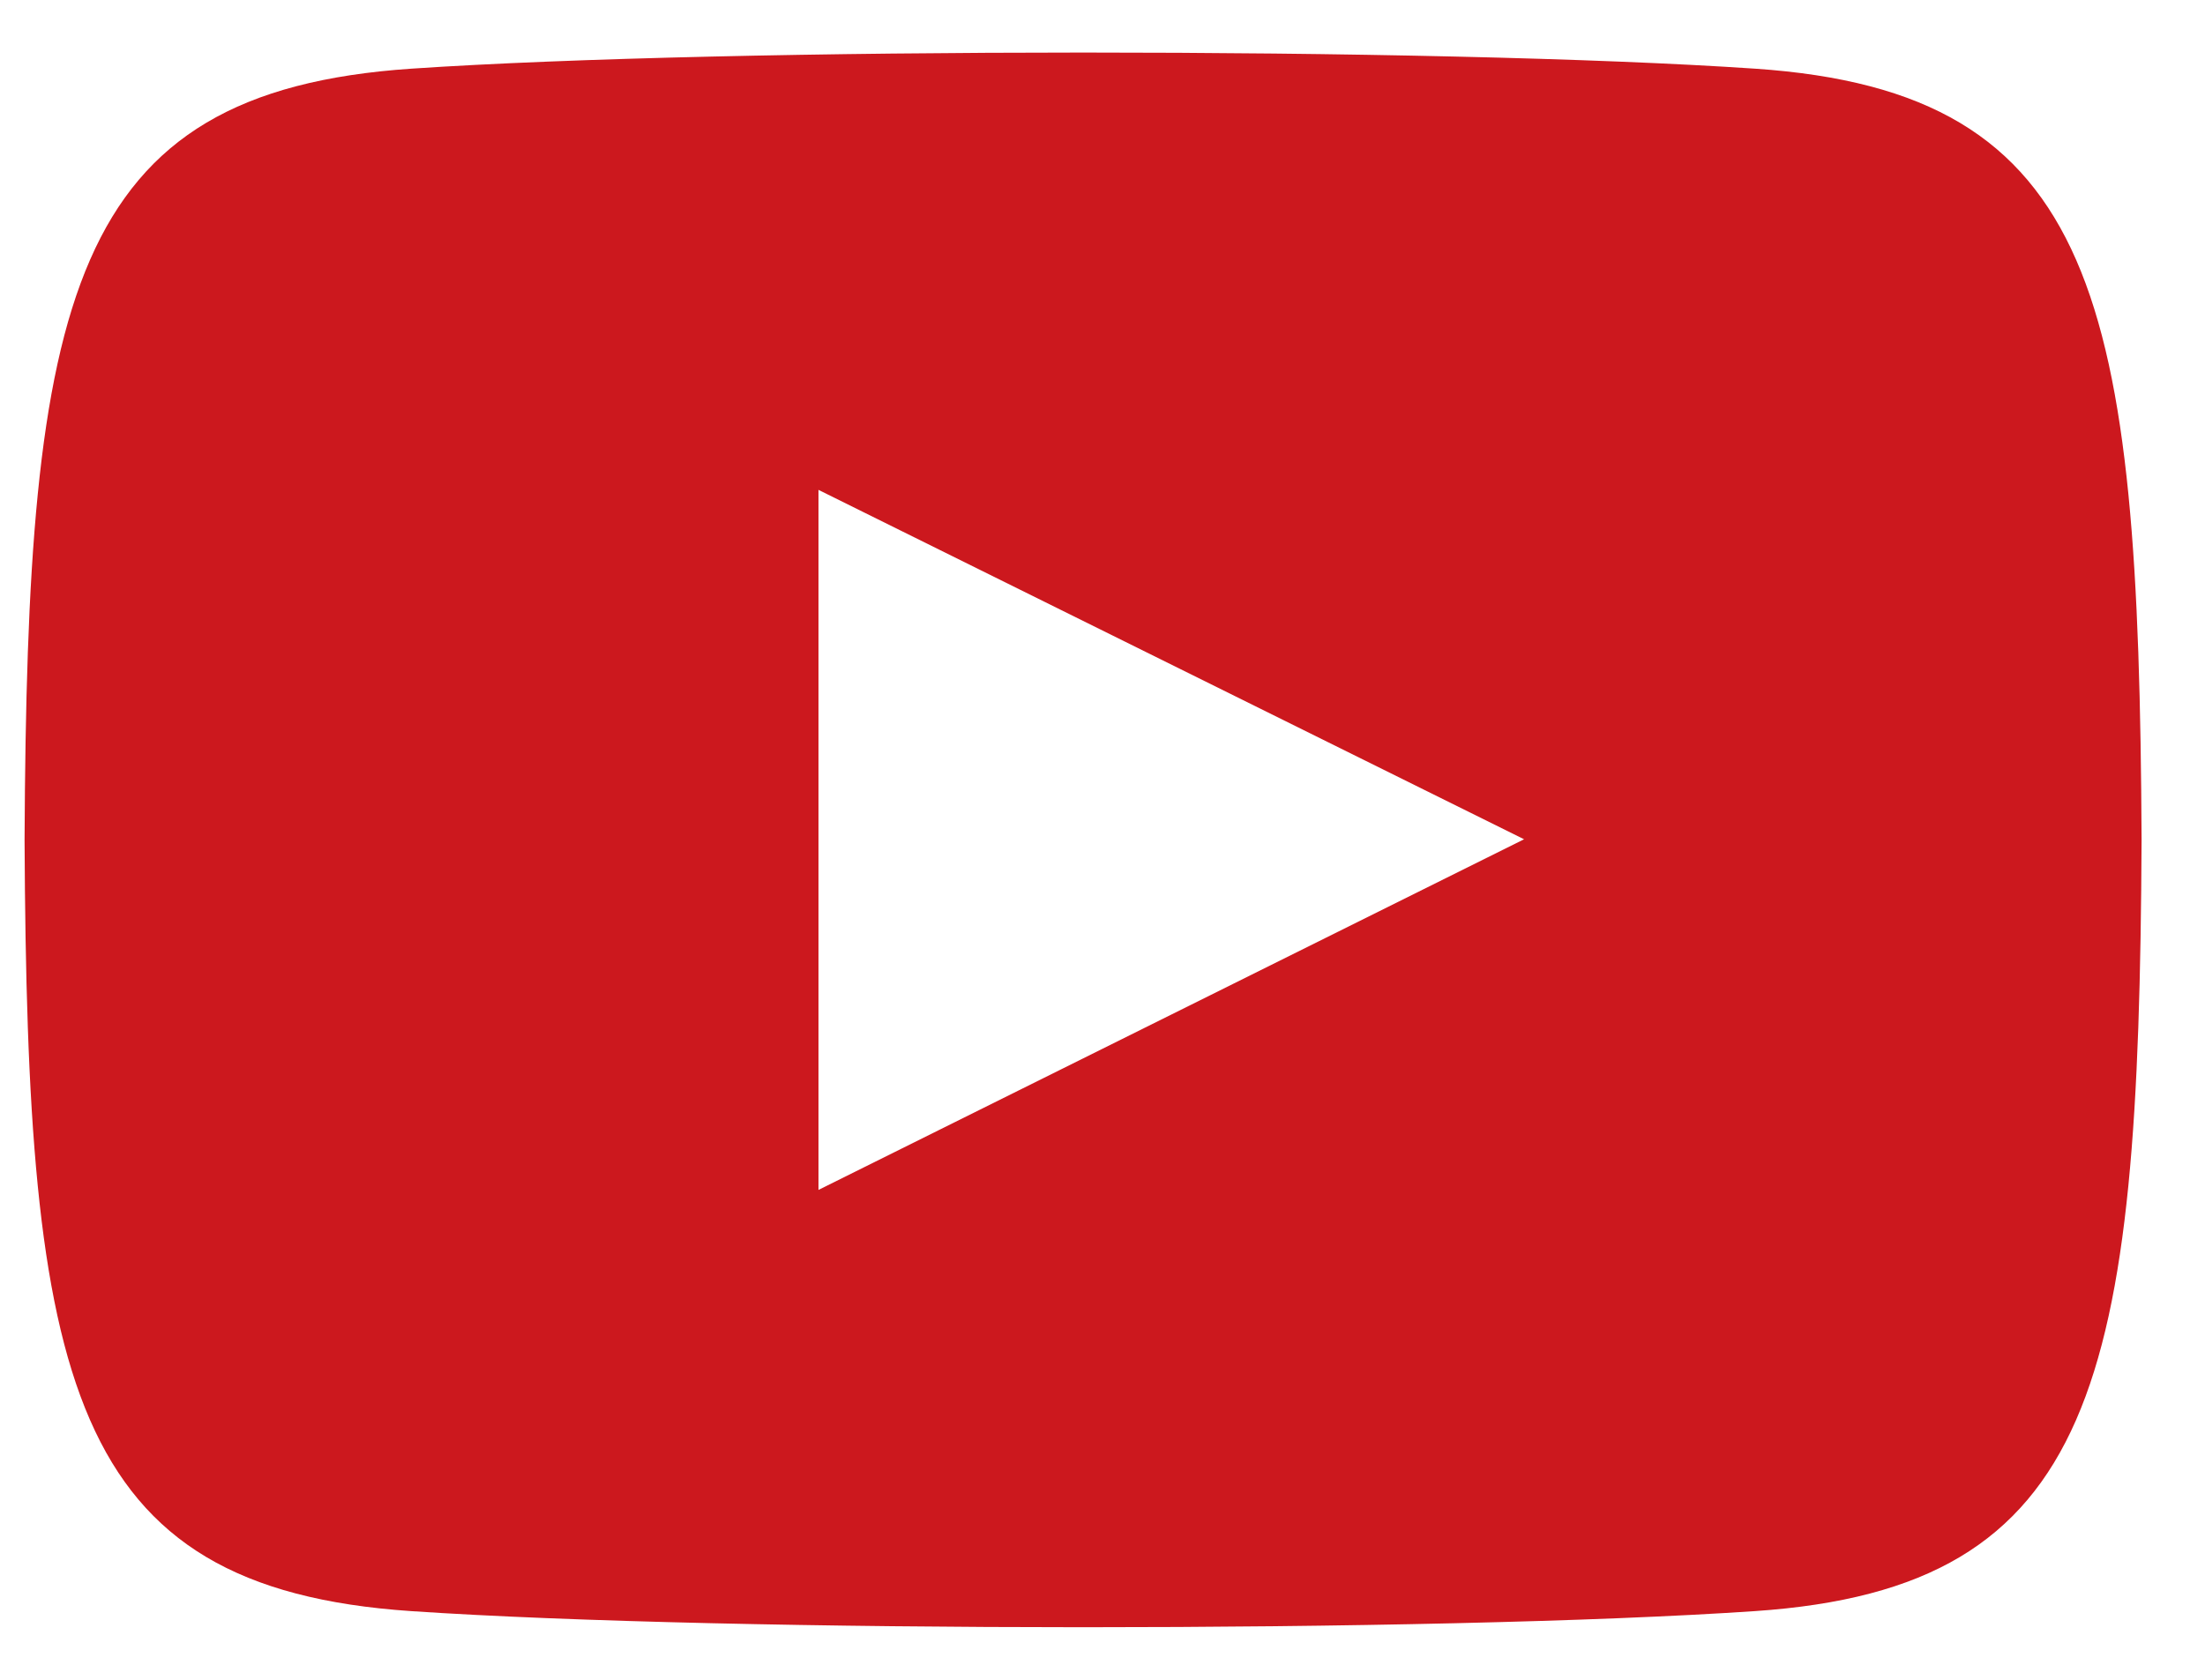
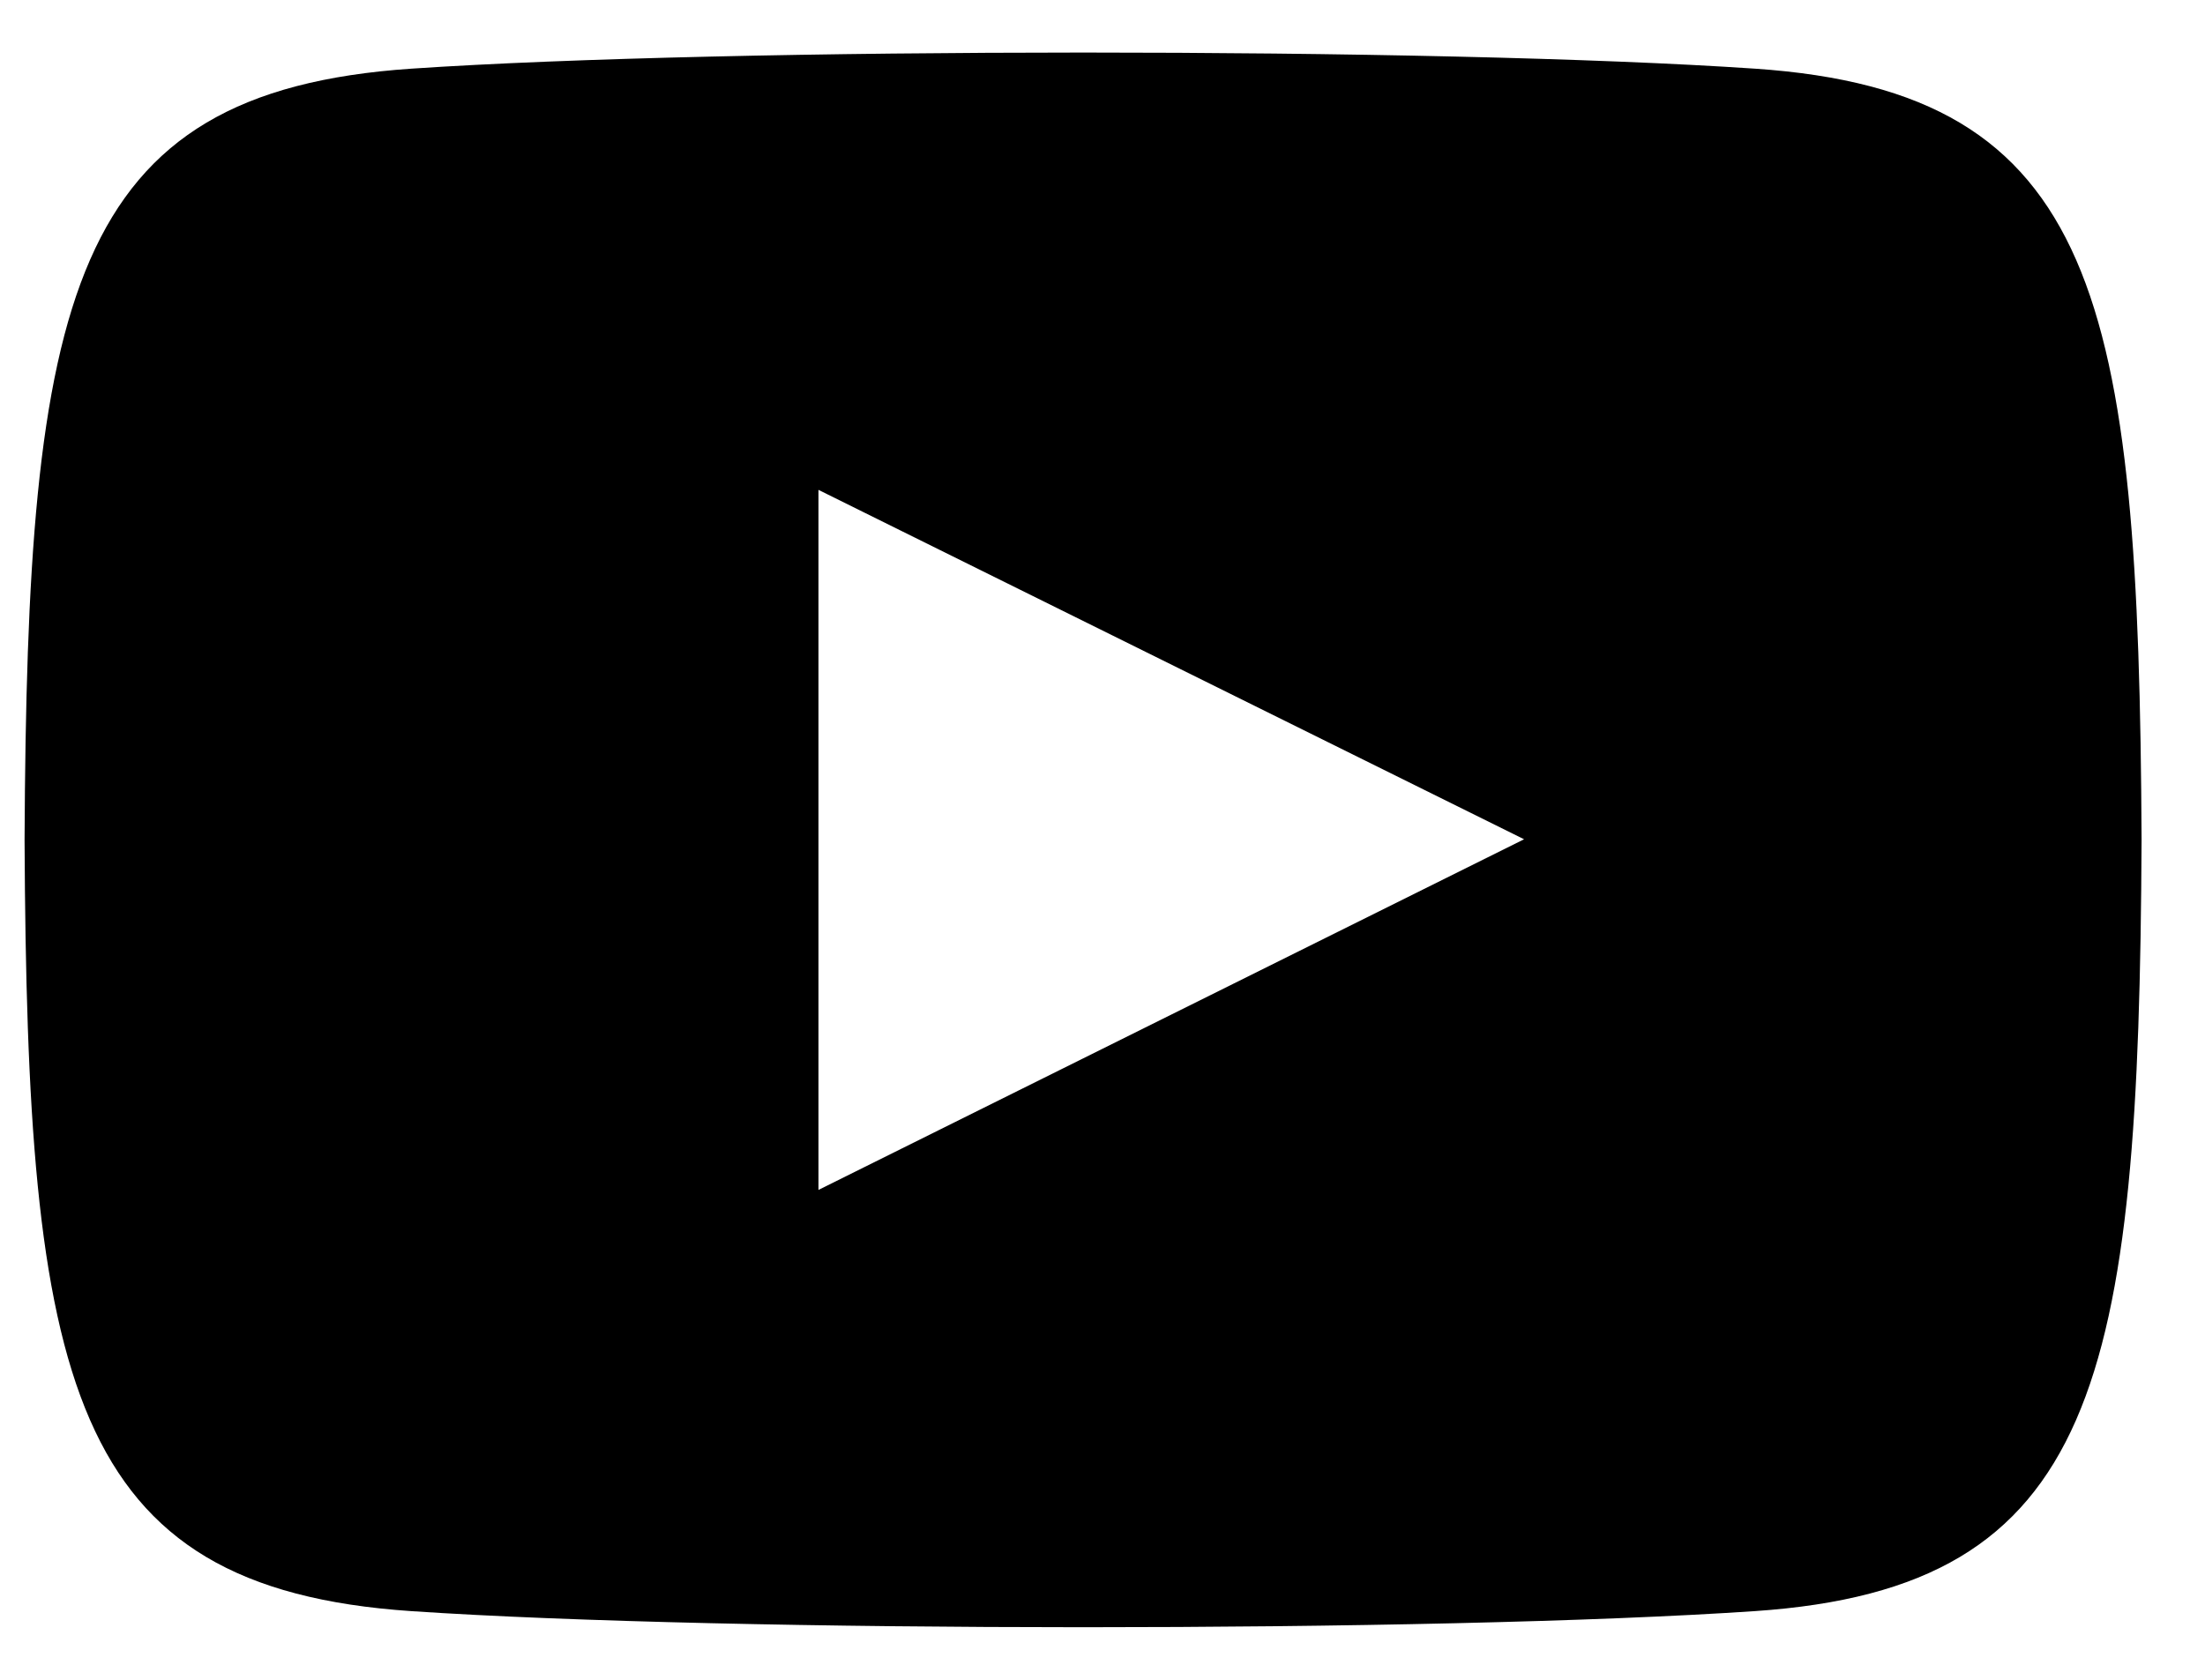
<svg xmlns="http://www.w3.org/2000/svg" id="SvgjsSvg1014" width="21" height="16" viewBox="0 0 21 16" focusable="false" aria-hidden="true">
-   <path id="SvgjsPath1016" d="M238.795 59.666L245.515 62.994L238.795 66.334ZM251.396 63C251.371 57.846 250.989 55.875 247.713 55.654C244.685 55.449 237.942 55.45 234.919 55.654C231.645 55.875 231.259 57.837 231.234 63C231.259 68.154 231.641 70.125 234.917 70.346C237.94 70.55 244.683 70.551 247.711 70.346C250.985 70.125 251.371 68.162 251.396 63Z" fill="#CC181E" transform="translate(-231 -55)" />
+   <path id="SvgjsPath1016" d="M238.795 59.666L245.515 62.994L238.795 66.334ZM251.396 63C251.371 57.846 250.989 55.875 247.713 55.654C244.685 55.449 237.942 55.45 234.919 55.654C231.645 55.875 231.259 57.837 231.234 63C231.259 68.154 231.641 70.125 234.917 70.346C237.94 70.55 244.683 70.551 247.711 70.346C250.985 70.125 251.371 68.162 251.396 63Z" transform="translate(-231 -55)" />
</svg>
